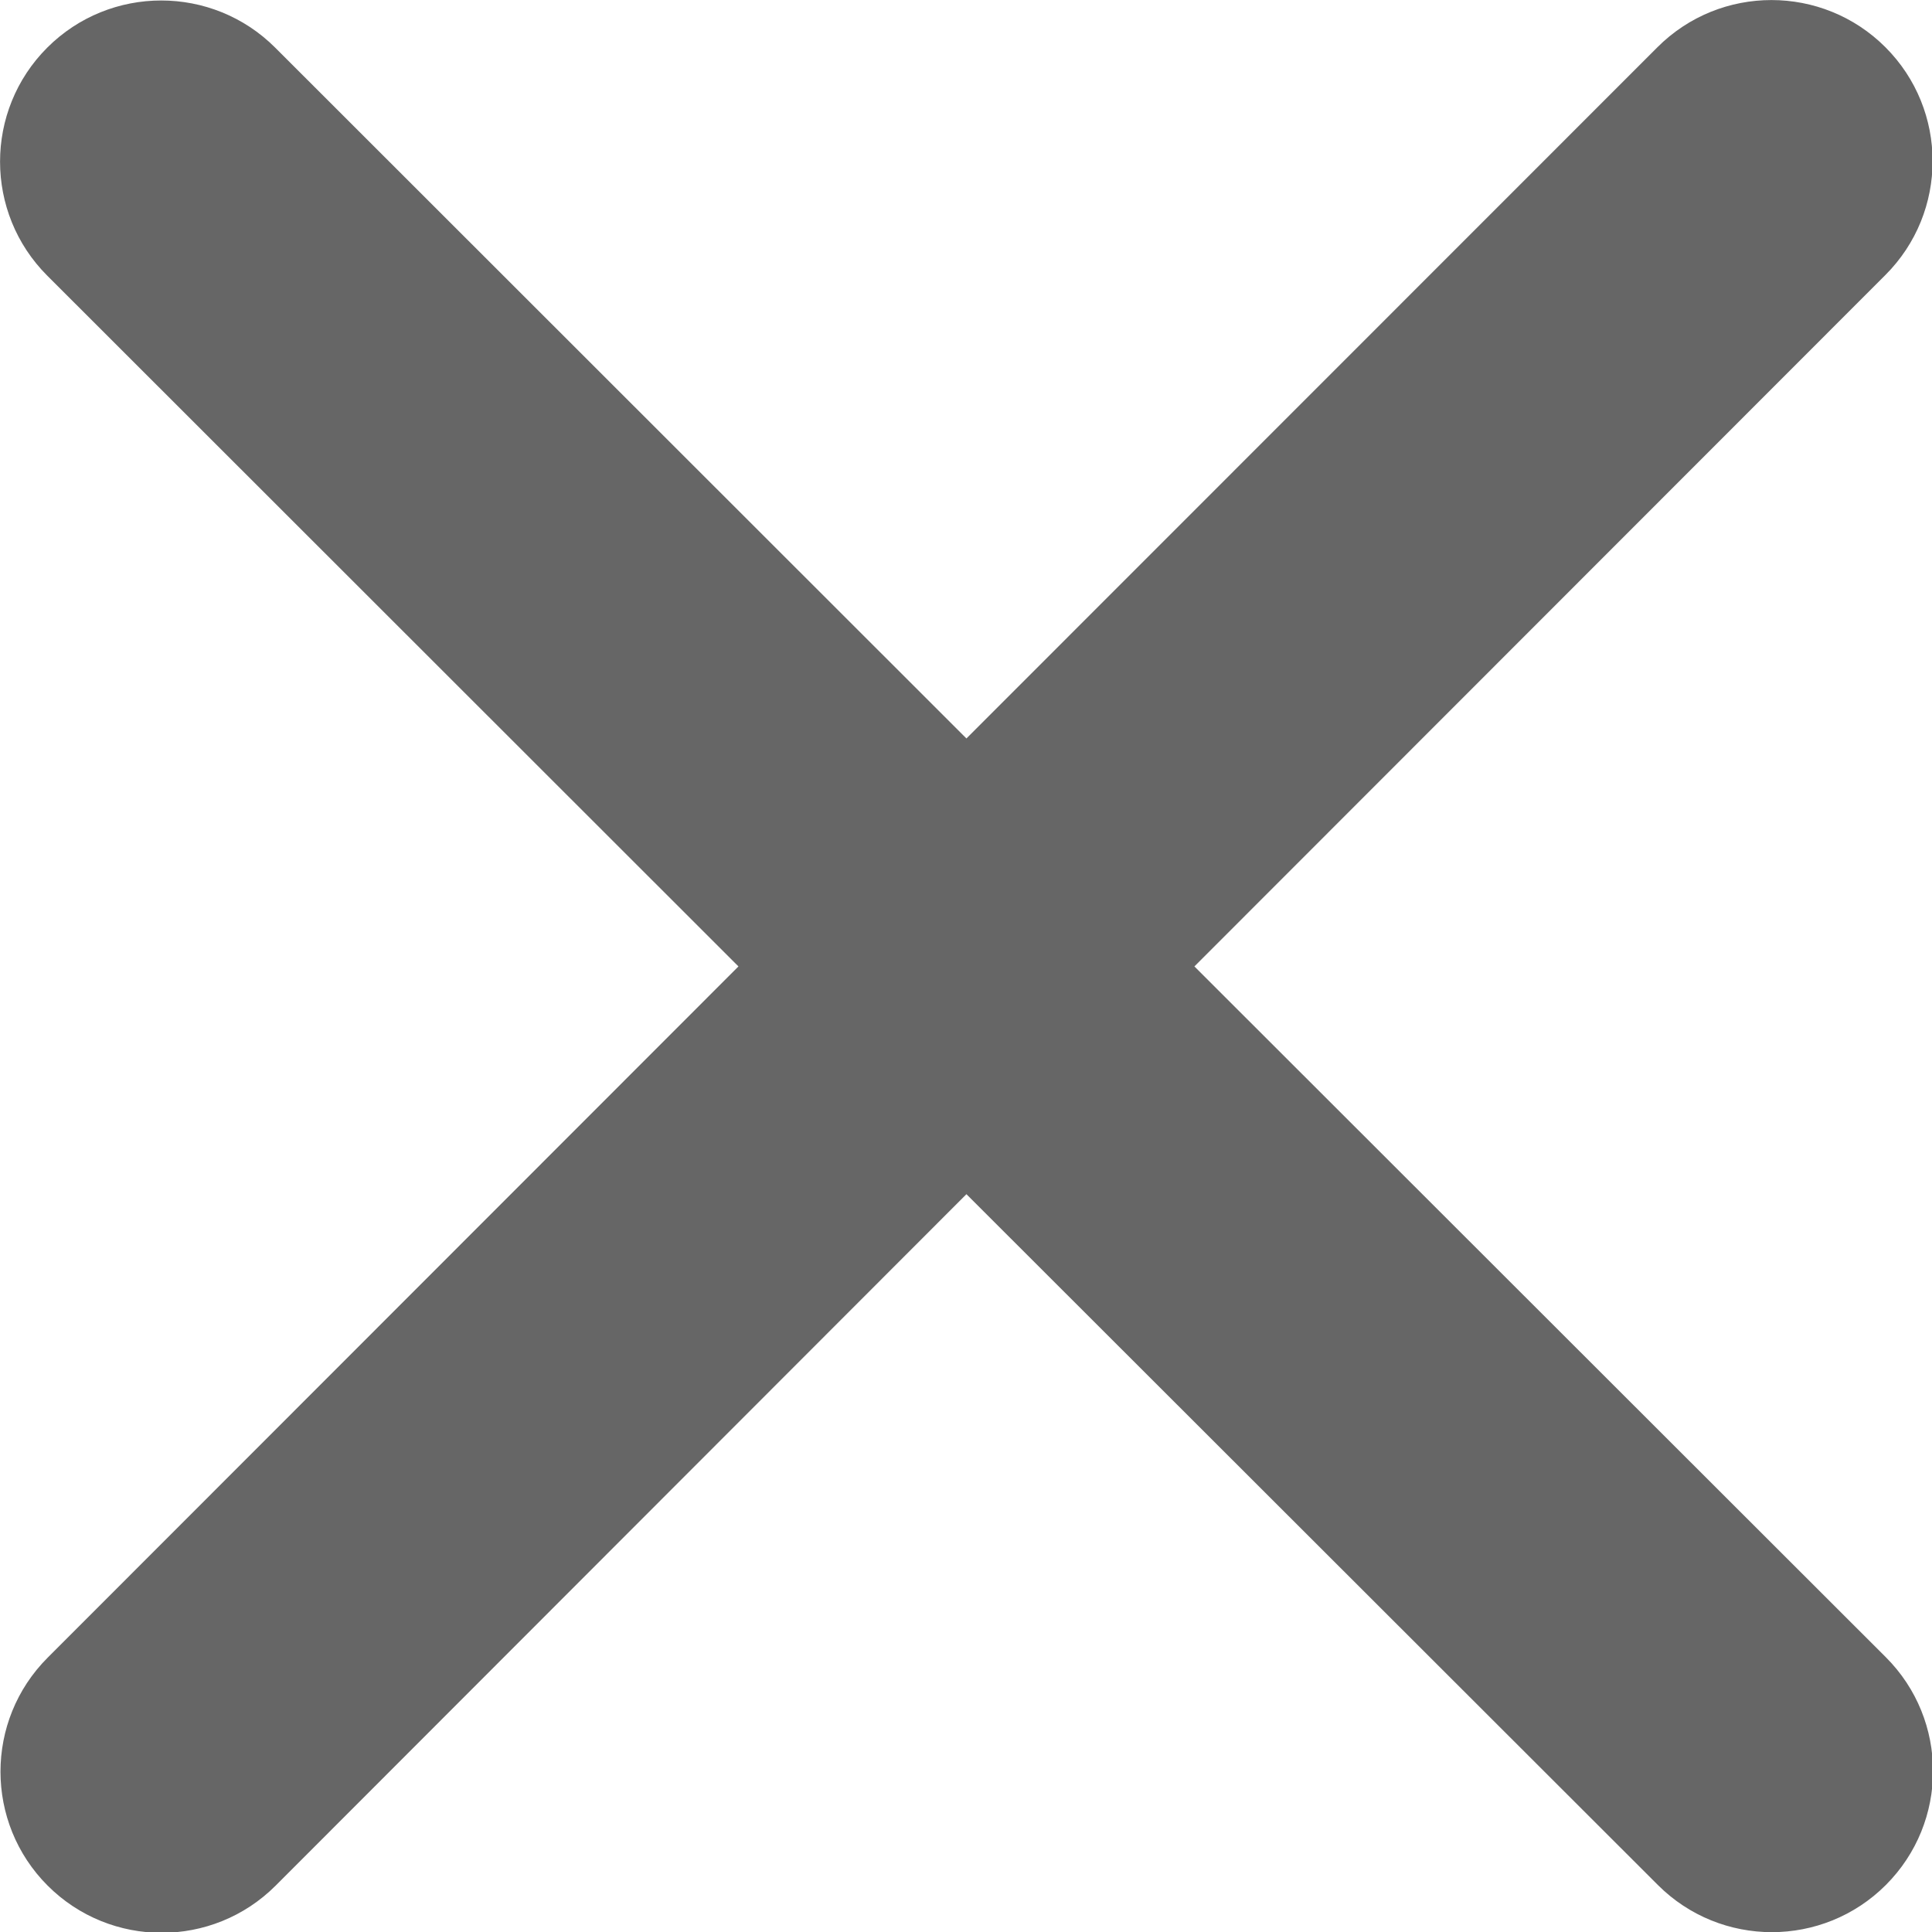
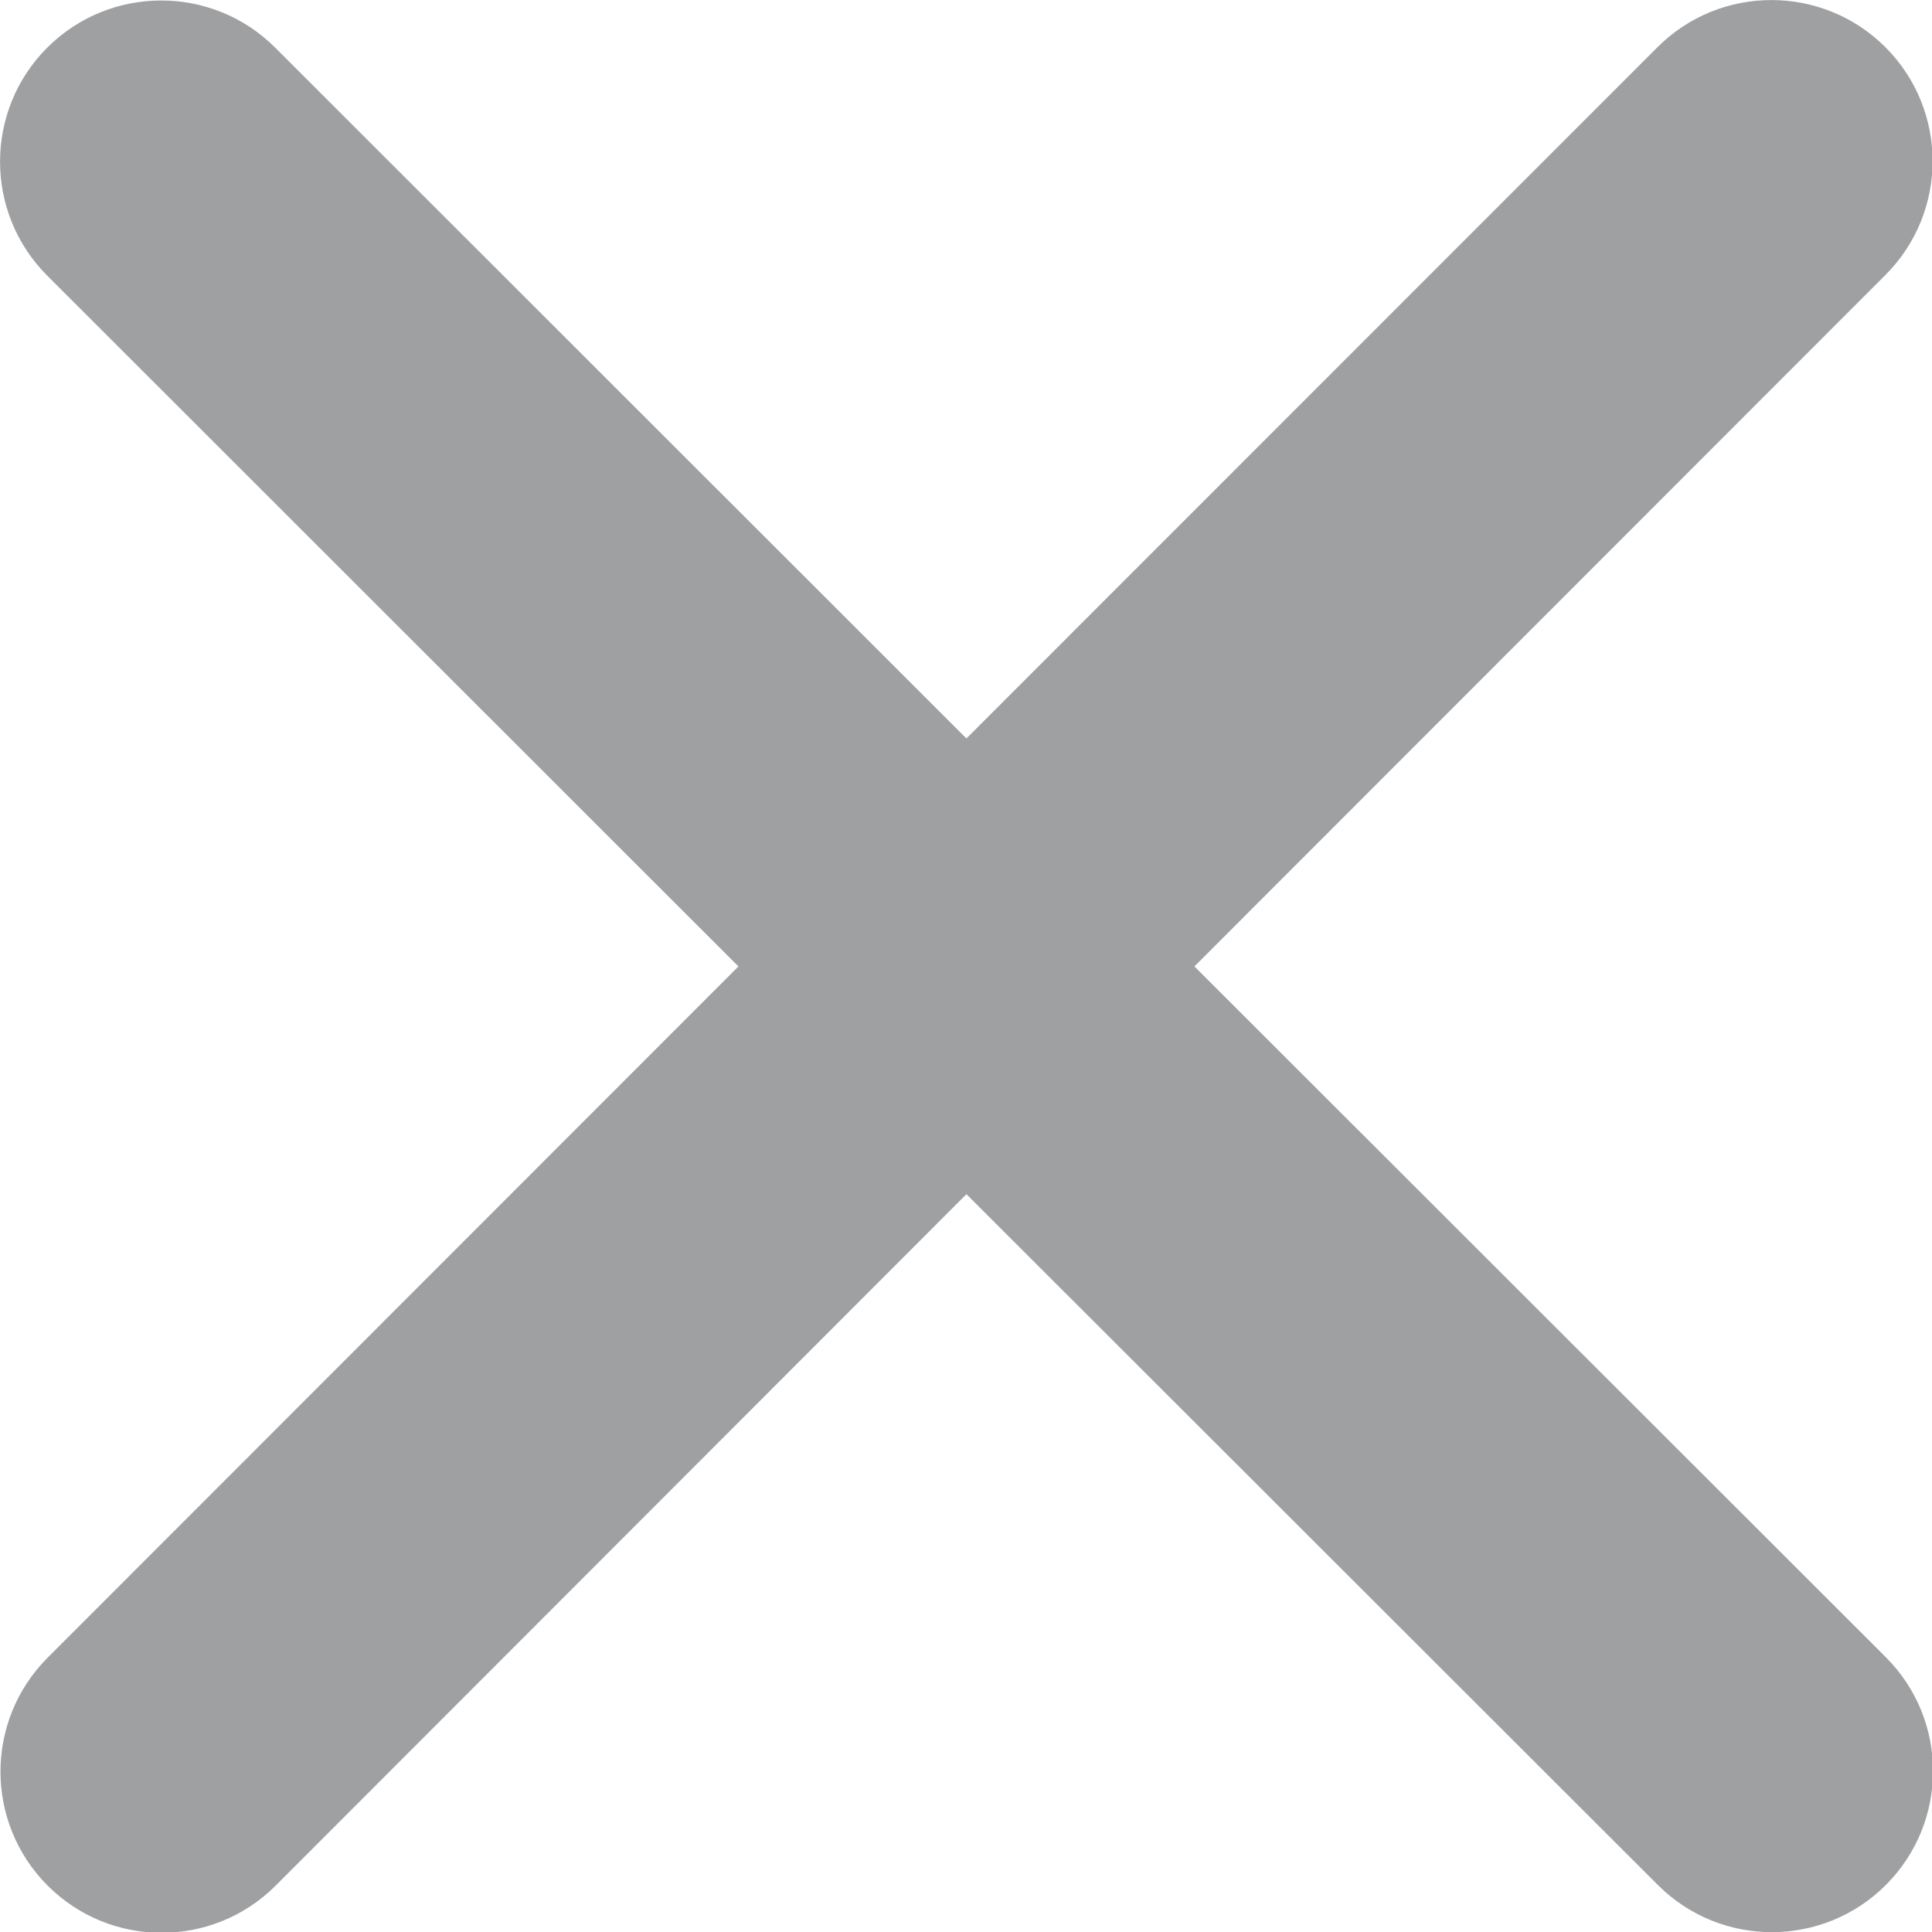
<svg xmlns="http://www.w3.org/2000/svg" width="7" height="7" viewBox="0 0 9 9">
-   <path d="M1.282 0.222C0.989 -0.071 0.513 -0.071 0.22 0.222C-0.073 0.515 -0.073 0.991 0.22 1.284L3.44 4.502L0.222 7.722C-0.071 8.015 -0.071 8.491 0.222 8.784C0.515 9.077 0.991 9.077 1.284 8.784L4.502 5.563L7.723 8.781C8.016 9.074 8.492 9.074 8.785 8.781C9.078 8.488 9.078 8.013 8.785 7.72L5.564 4.502L8.783 1.281C9.076 0.988 9.076 0.513 8.783 0.22C8.49 -0.073 8.014 -0.073 7.721 0.22L4.502 3.44L1.282 0.222Z" fill="rgb(102, 102, 102)" />
+   <path d="M1.282 0.222C0.989 -0.071 0.513 -0.071 0.22 0.222C-0.073 0.515 -0.073 0.991 0.22 1.284L3.44 4.502L0.222 7.722C-0.071 8.015 -0.071 8.491 0.222 8.784C0.515 9.077 0.991 9.077 1.284 8.784L4.502 5.563L7.723 8.781C8.016 9.074 8.492 9.074 8.785 8.781C9.078 8.488 9.078 8.013 8.785 7.72L5.564 4.502L8.783 1.281C9.076 0.988 9.076 0.513 8.783 0.22C8.49 -0.073 8.014 -0.073 7.721 0.22L4.502 3.44L1.282 0.222Z" fill="#9EA0A2" />
</svg>
